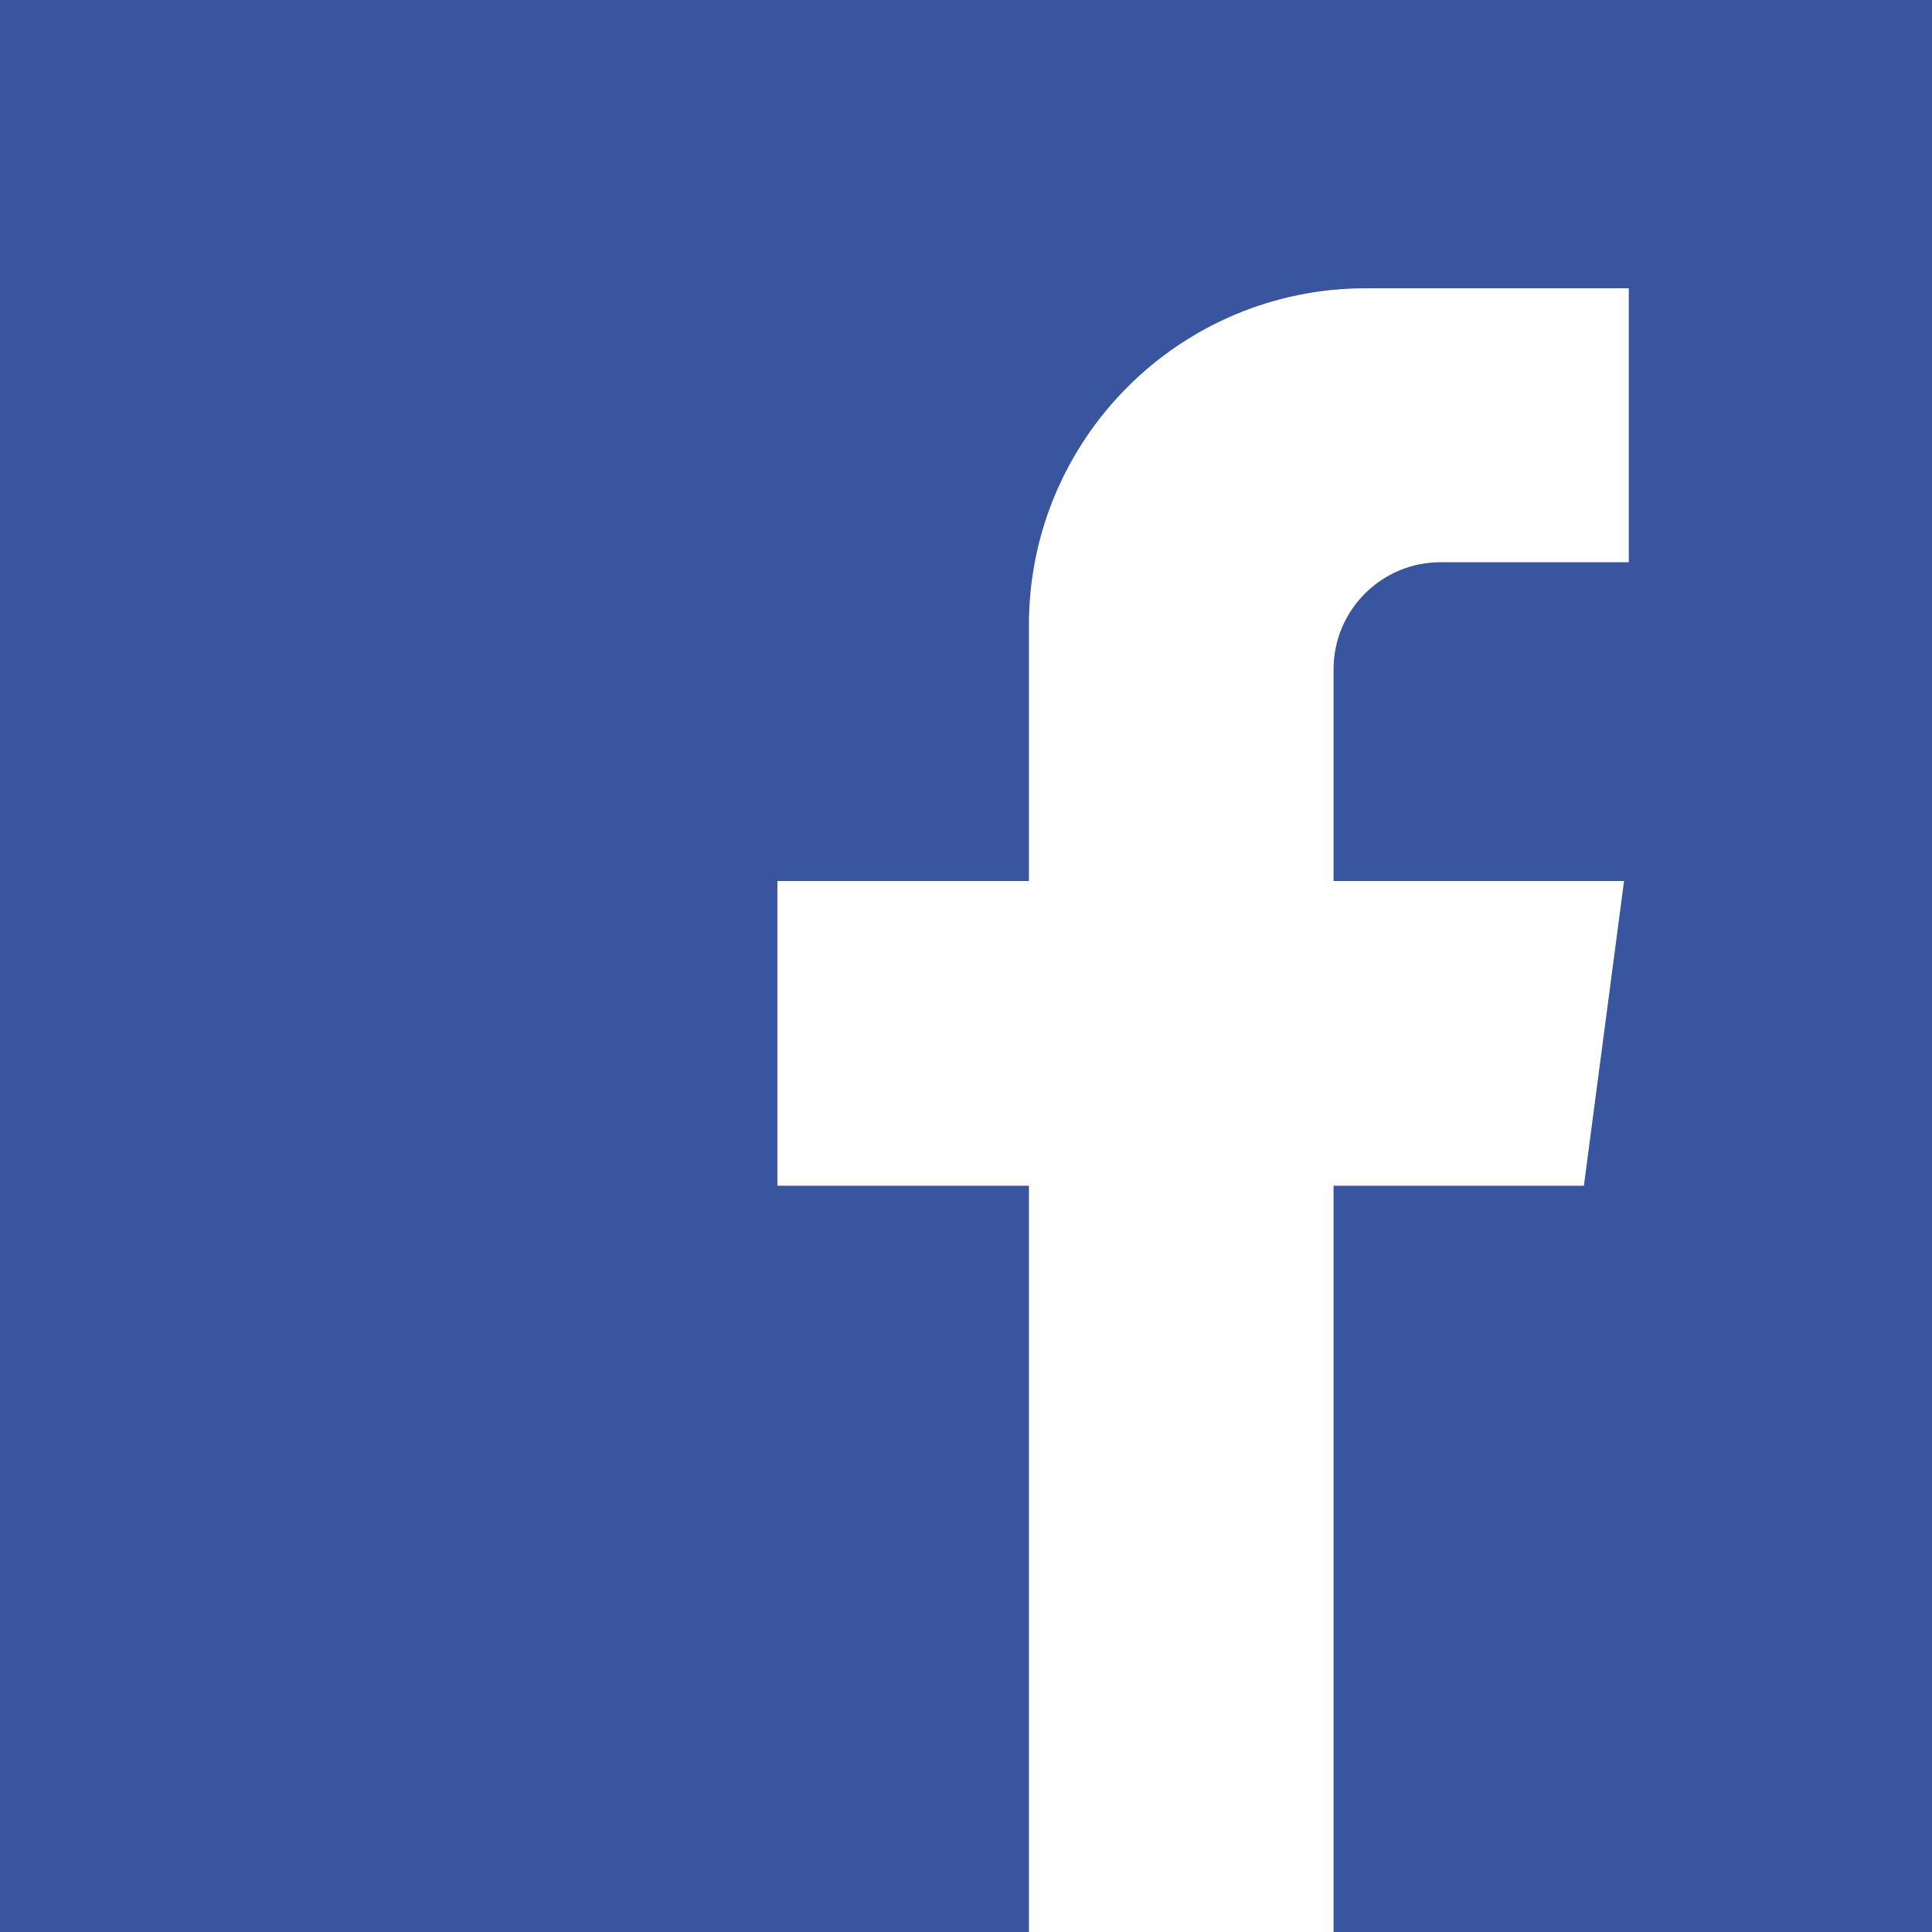
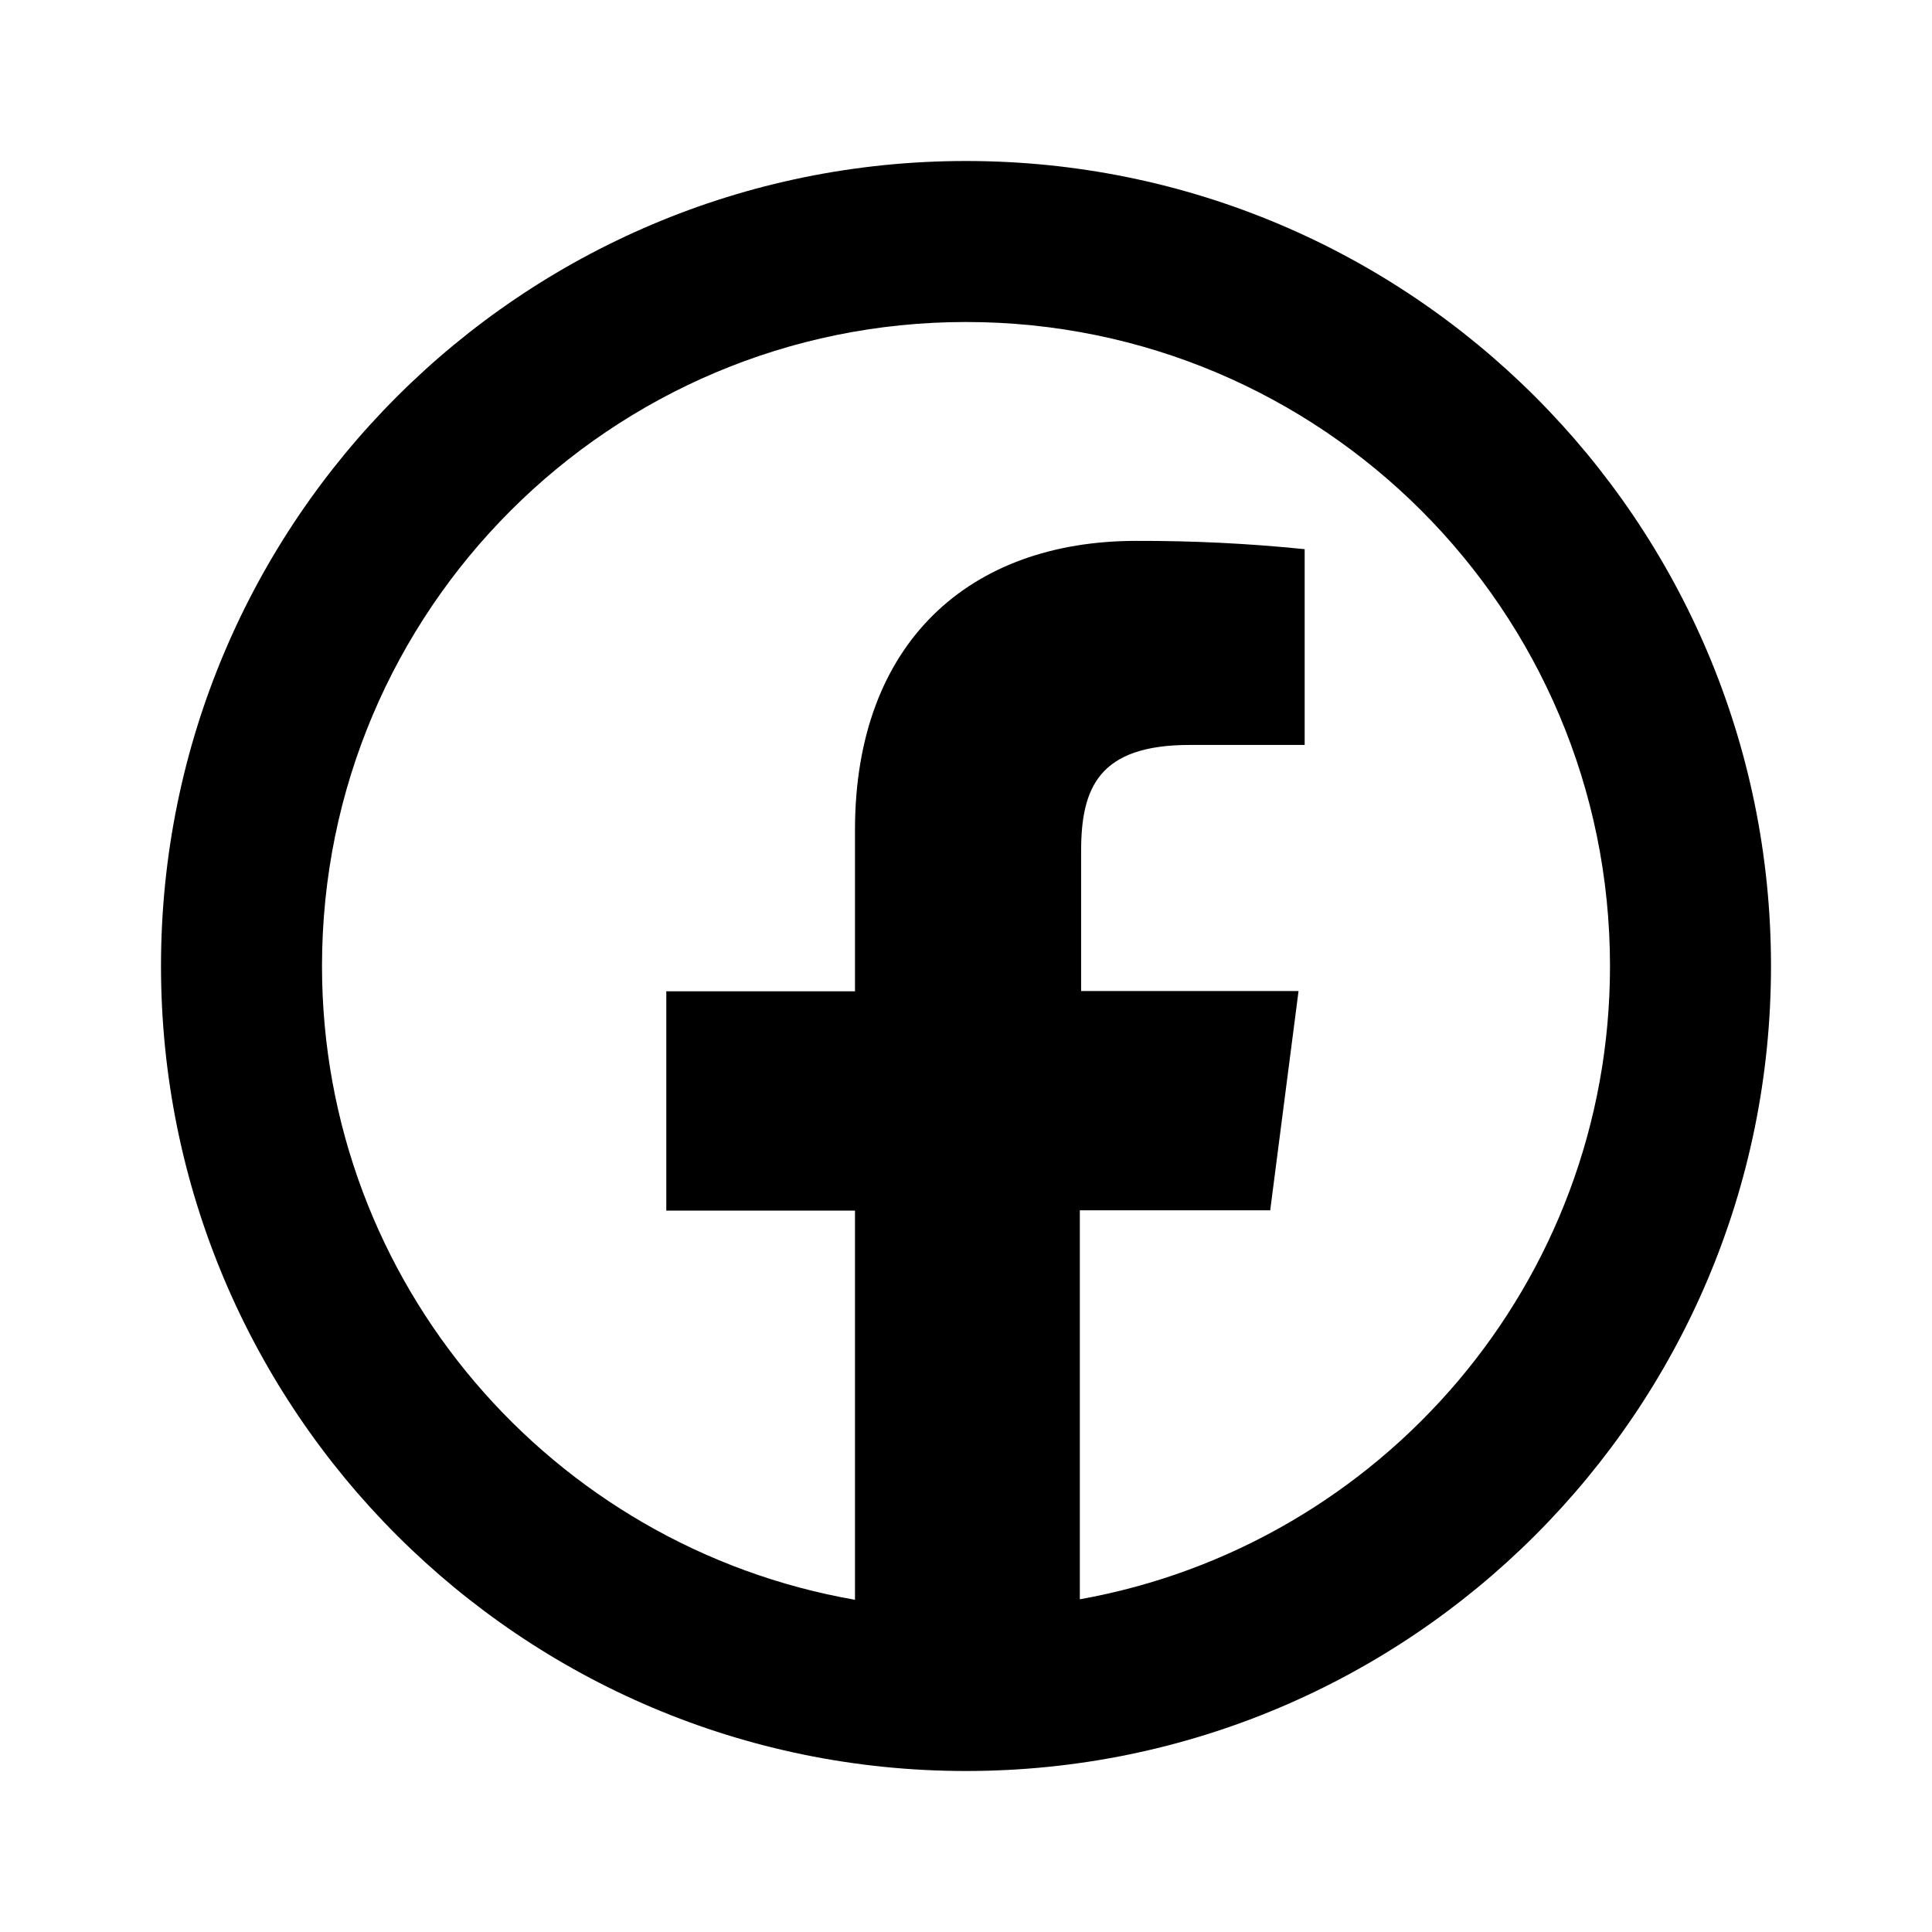
- <svg xmlns="http://www.w3.org/2000/svg" viewBox="0 0 455.73 455.73">
-   <path d="M0 0v455.73h242.704V279.691h-59.33v-71.864h59.33v-60.353c0-43.893 35.582-79.475 79.475-79.475h62.025v64.622h-44.382c-13.947 0-25.254 11.307-25.254 25.254v49.953h68.521l-9.47 71.864h-59.051V455.73H455.73V0H0z" fill="#3a559f" />
+ <svg xmlns="http://www.w3.org/2000/svg" x="0px" y="0px" viewBox="0 0 24 24" style=" fill:#000000;">
+   <path d="M 12 2 C 6.477 2 2 6.477 2 12 C 2 17.523 6.477 22 12 22 C 17.523 22 22 17.523 22 12 C 22 6.477 17.523 2 12 2 z M 12 4 C 16.418 4 20 7.582 20 12 C 20 15.934 17.156 19.198 13.414 19.867 L 13.414 15.035 L 15.779 15.035 L 16.131 12.311 L 13.43 12.311 L 13.43 10.574 C 13.43 9.786 13.649 9.254 14.779 9.254 L 16.207 9.254 L 16.207 6.822 C 15.512 6.751 14.814 6.717 14.115 6.719 C 12.041 6.719 10.621 7.985 10.621 10.309 L 10.621 12.314 L 8.277 12.314 L 8.277 15.039 L 10.621 15.039 L 10.621 19.873 C 6.862 19.218 4 15.947 4 12 C 4 7.582 7.582 4 12 4 z" />
</svg>
